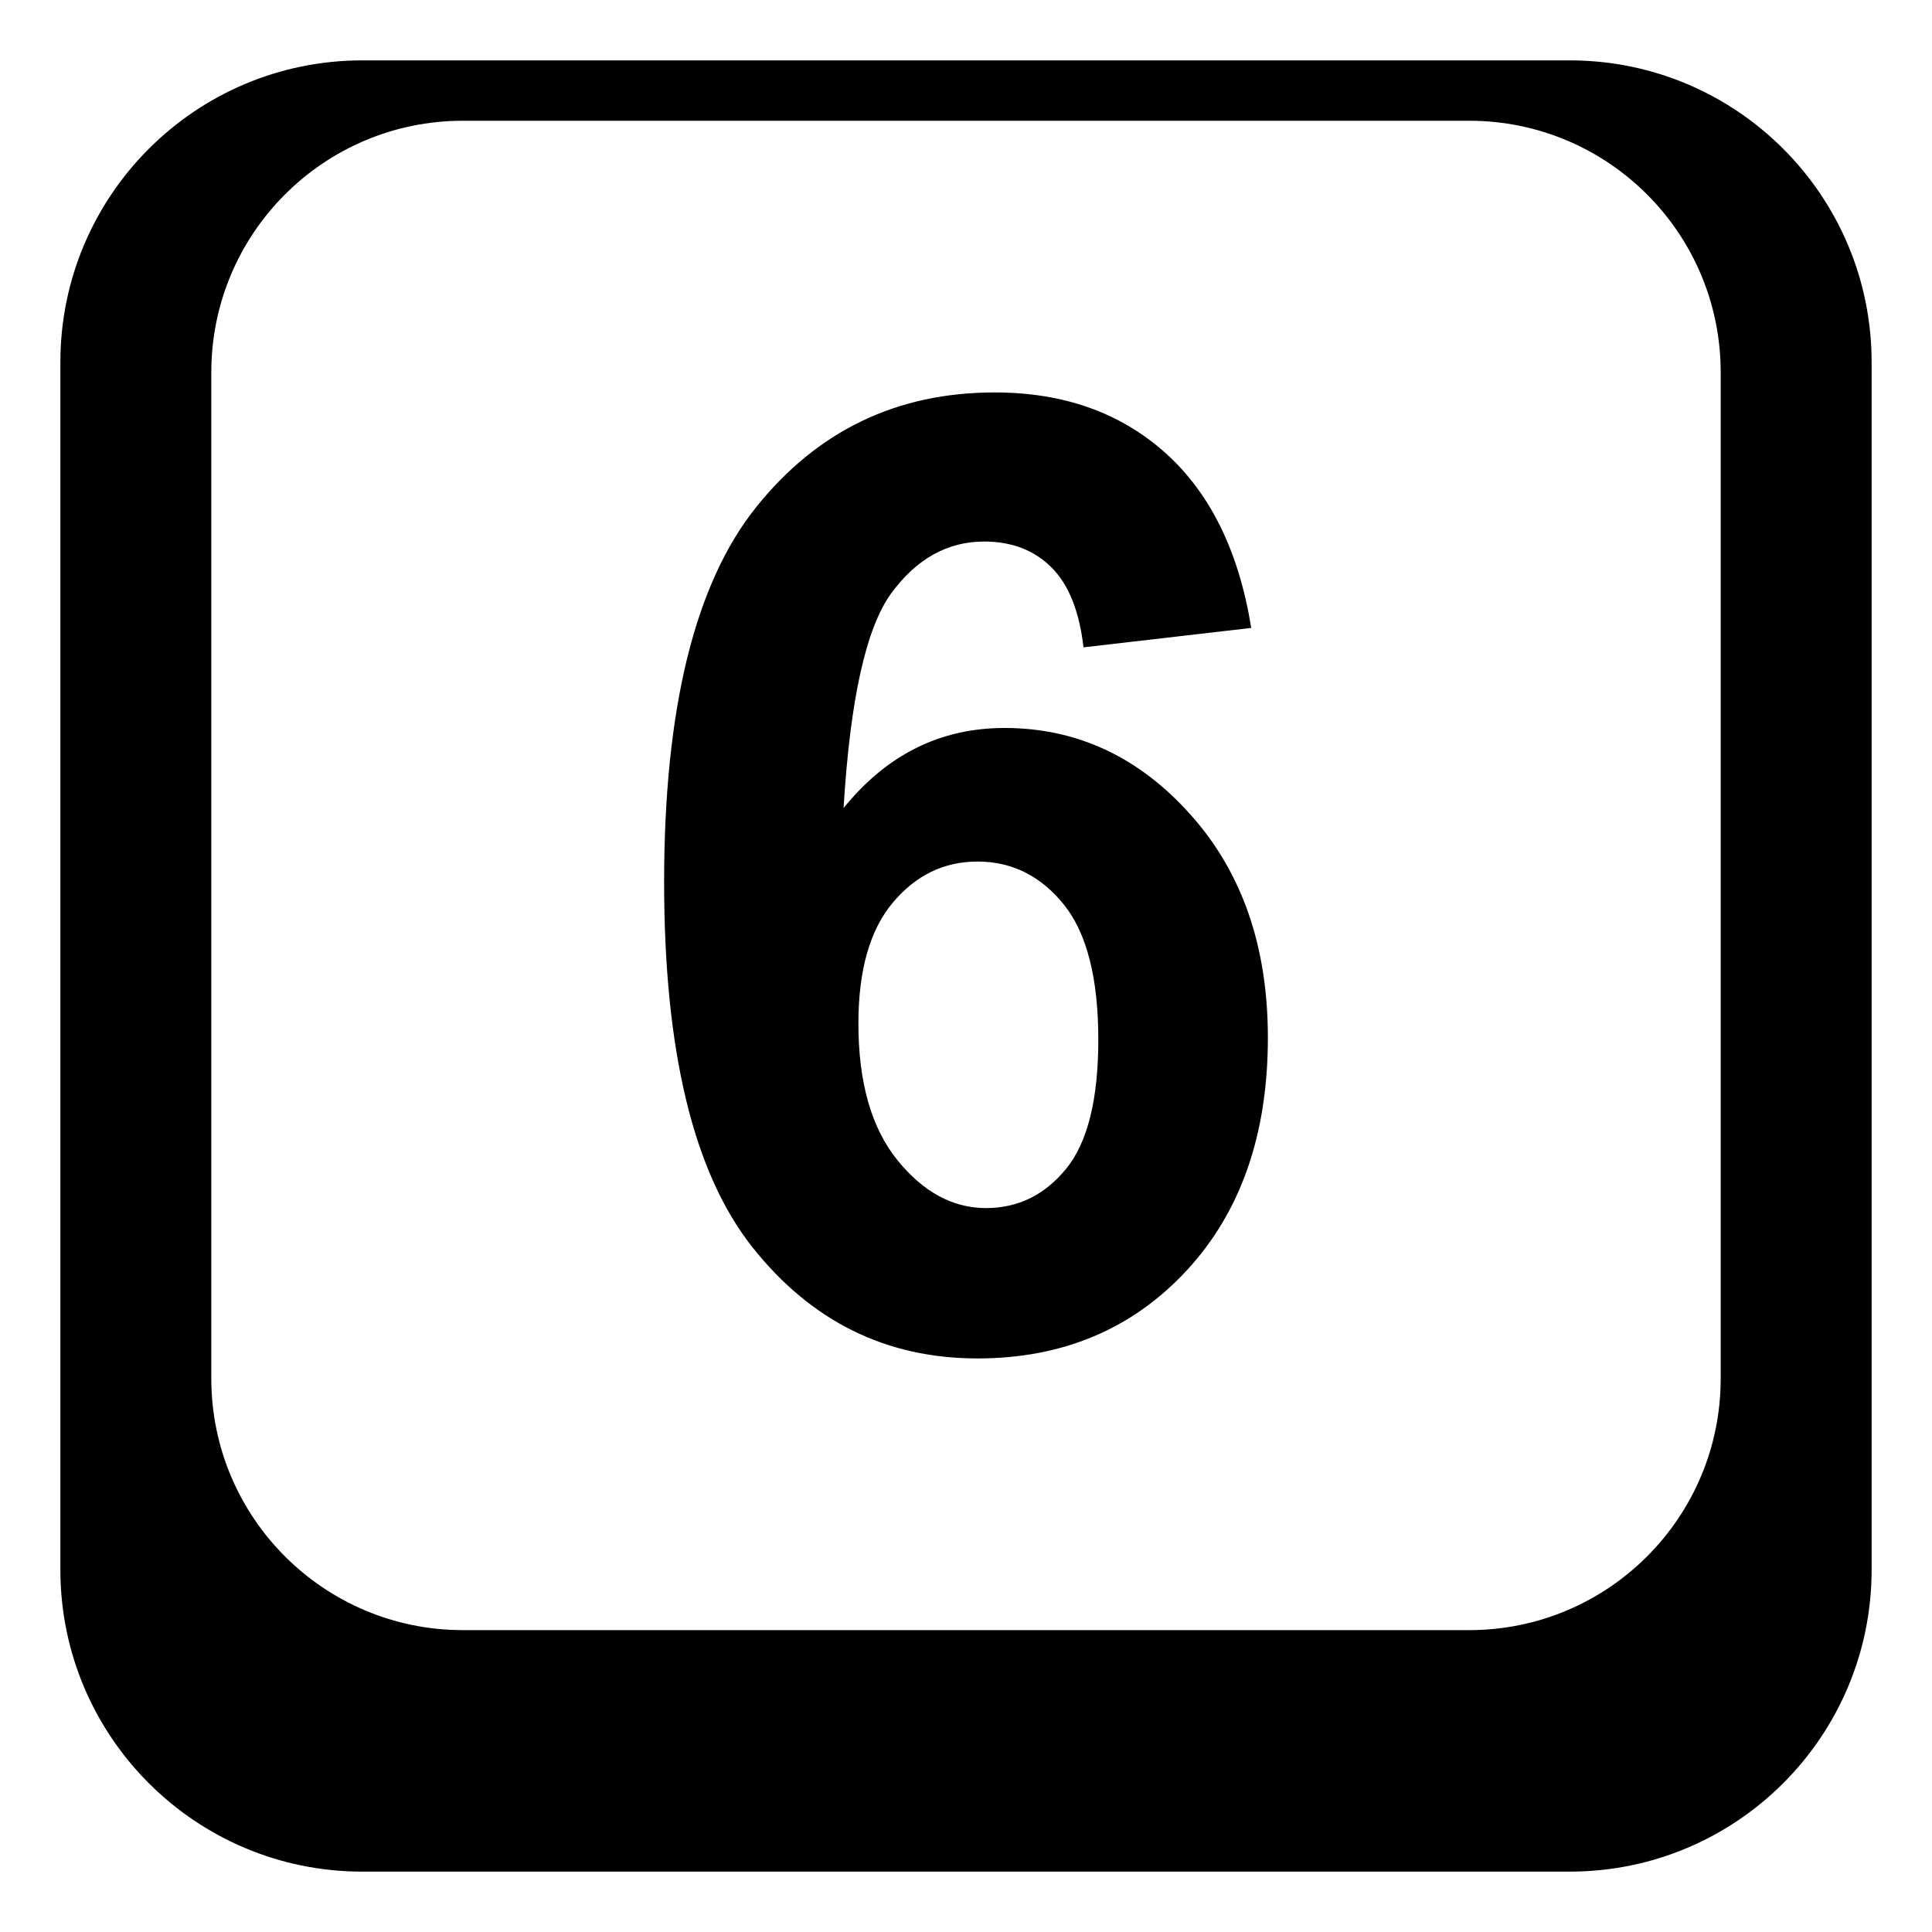
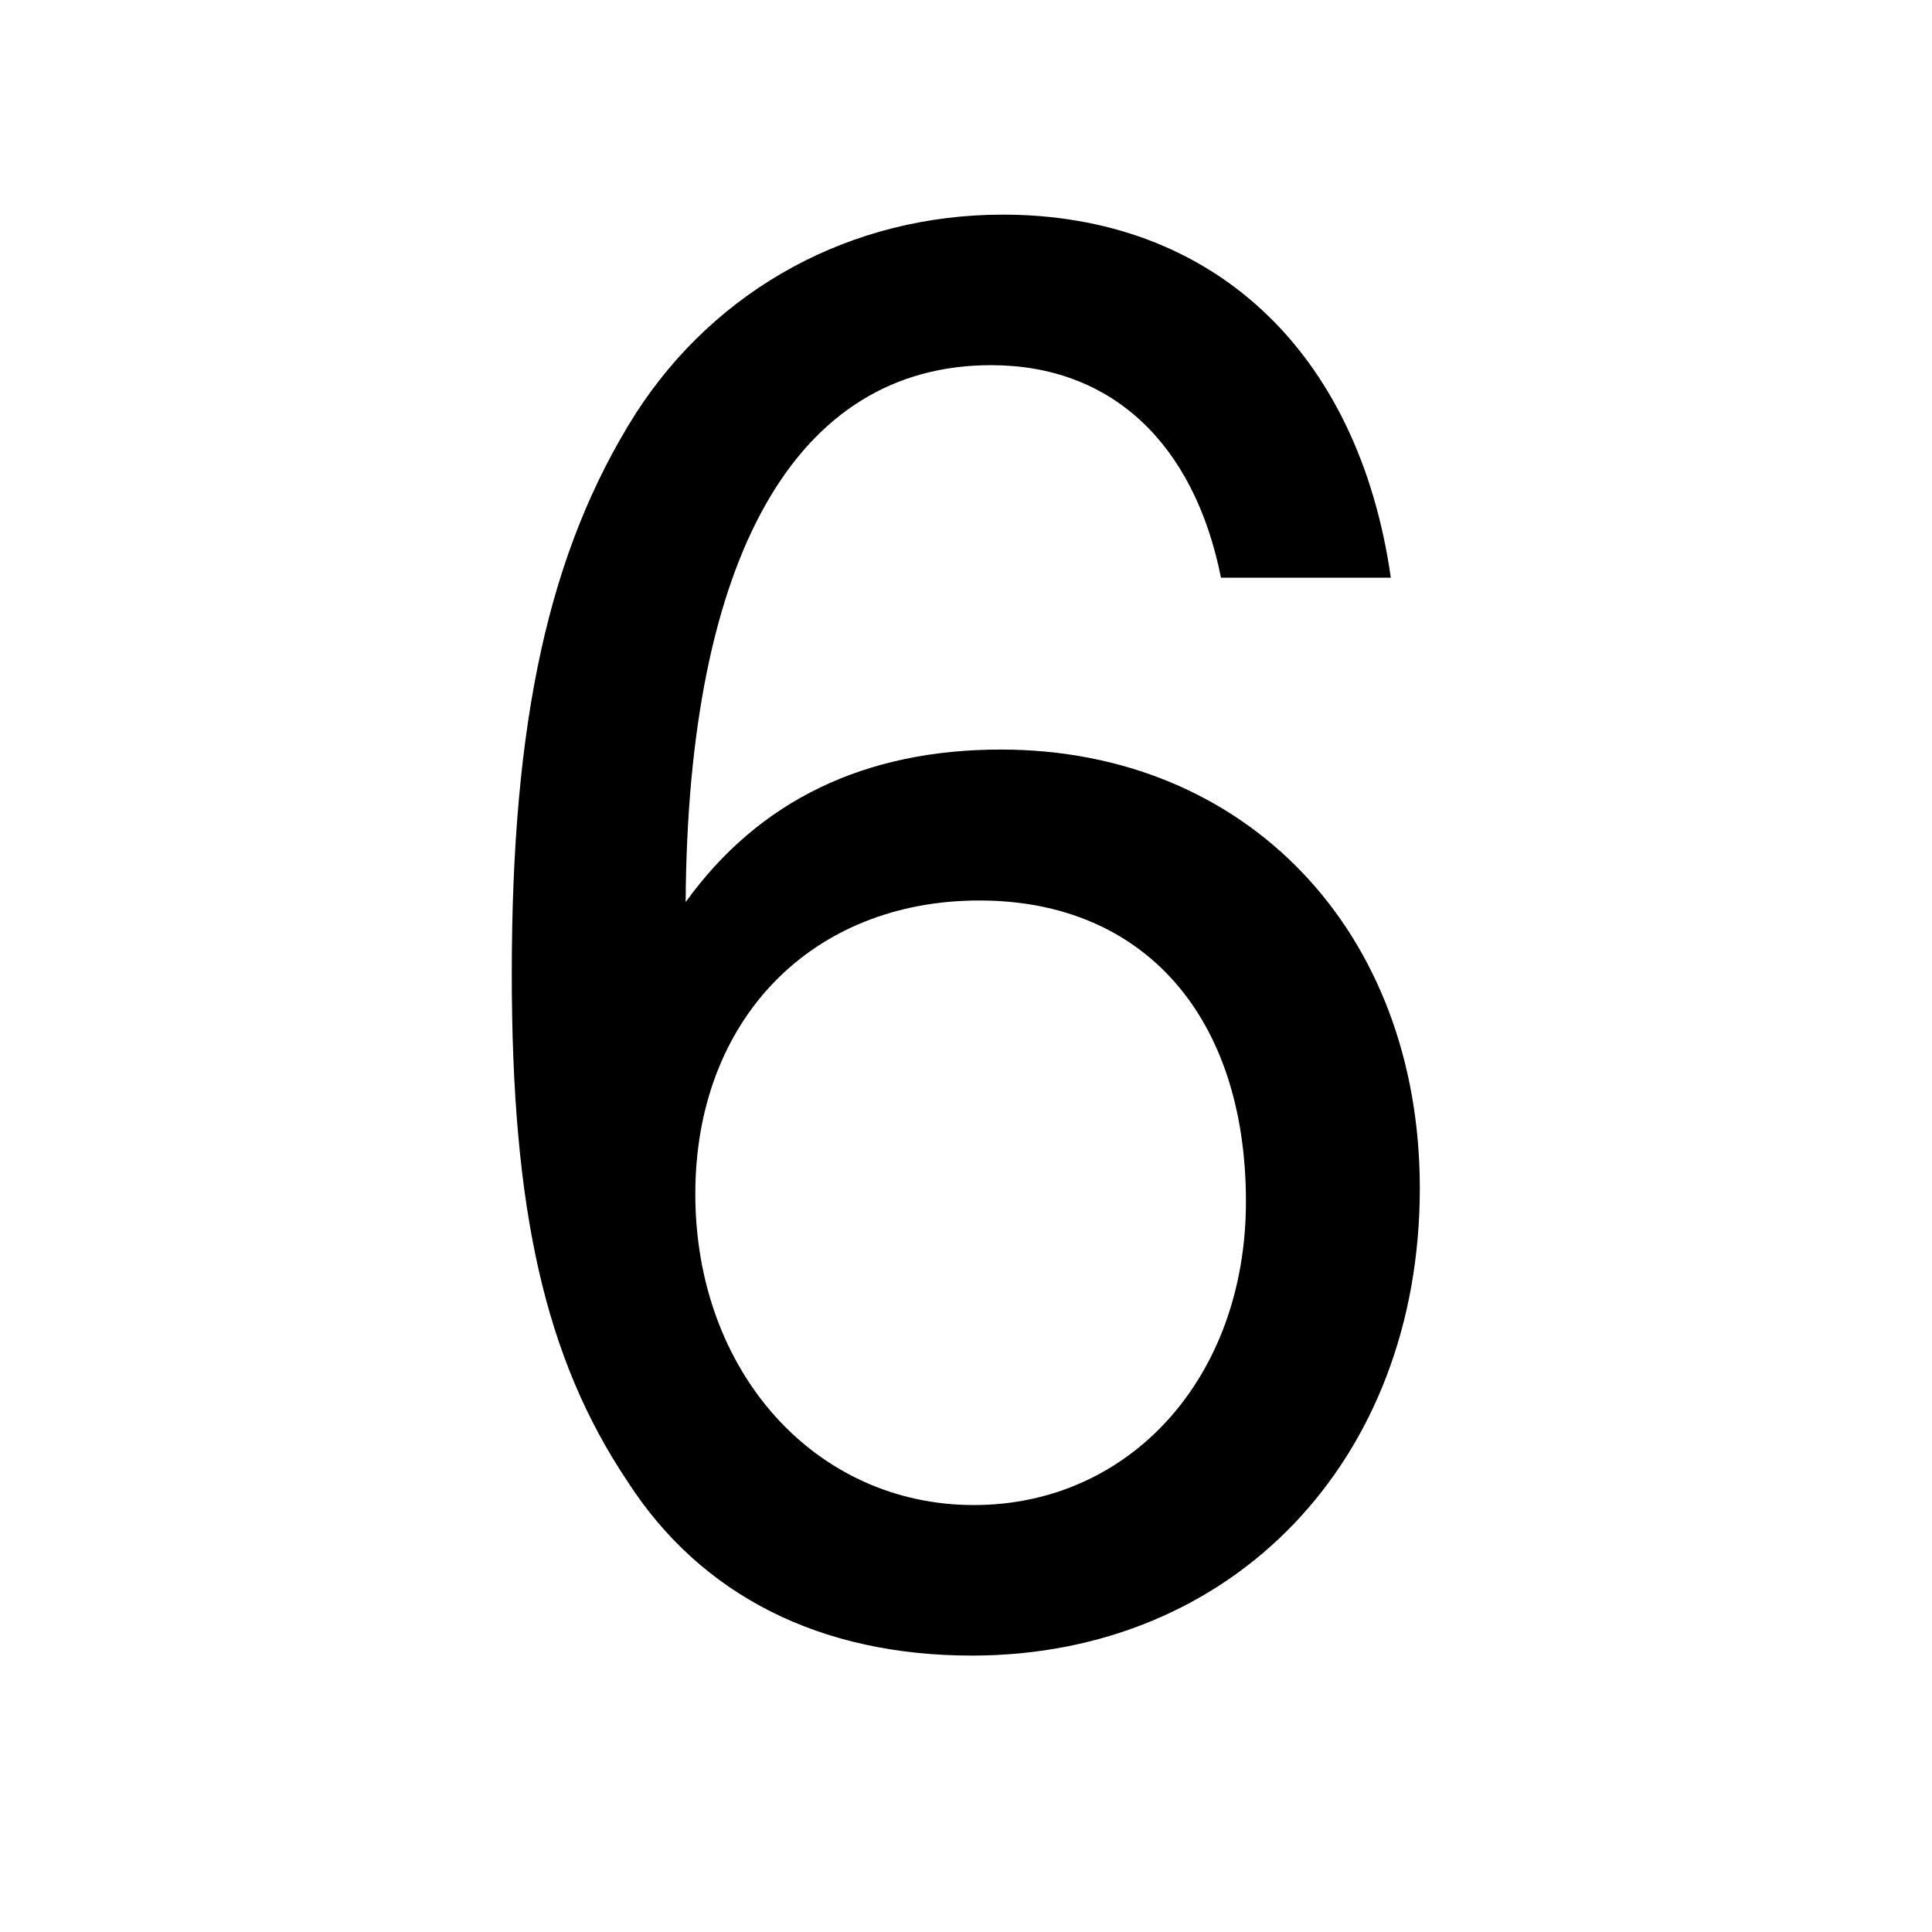
- <svg xmlns="http://www.w3.org/2000/svg" width="64px" height="64px" viewBox="0 0 64 64" aria-hidden="true" role="img" class="iconify iconify--emojione-monotone" preserveAspectRatio="xMidYMid meet">
-   <path d="M52 2H12C6.479 2 2 6.477 2 12v40c0 5.523 4.479 10 10 10h40c5.523 0 10-4.477 10-10V12c0-5.523-4.477-10-10-10zm5 43.666A8.332 8.332 0 0 1 48.668 54H15.334A8.334 8.334 0 0 1 7 45.666V12.334A8.334 8.334 0 0 1 15.334 4h33.334A8.332 8.332 0 0 1 57 12.334v33.332z" fill="currentColor" />
-   <path d="M41.449 20.801l-5.557.643c-.137-1.197-.49-2.082-1.063-2.65c-.572-.57-1.314-.855-2.227-.855c-1.213 0-2.238.57-3.074 1.709c-.838 1.141-1.365 3.514-1.584 7.121c1.43-1.77 3.207-2.654 5.332-2.654c2.396 0 4.451.957 6.158 2.867C41.146 28.891 42 31.355 42 34.375c0 3.207-.898 5.779-2.695 7.717C37.506 44.029 35.197 45 32.379 45c-3.023 0-5.51-1.23-7.457-3.688S22 34.826 22 29.225c0-5.744 1.016-9.885 3.045-12.42C27.074 14.268 29.709 13 32.951 13c2.273 0 4.156.666 5.648 1.998c1.491 1.334 2.442 3.27 2.85 5.803M28.436 33.904c0 1.953.43 3.459 1.287 4.521s1.838 1.594 2.941 1.594c1.063 0 1.947-.436 2.656-1.305c.707-.869 1.063-2.295 1.063-4.275c0-2.039-.381-3.529-1.145-4.479c-.764-.945-1.715-1.42-2.859-1.42c-1.104 0-2.037.451-2.799 1.355c-.764.906-1.144 2.244-1.144 4.009" fill="currentColor" />
+ <svg xmlns="http://www.w3.org/2000/svg" width="100%" height="100%" viewBox="0 0 75 75" preserveAspectRatio="xMinYMid meet">
+   <text x="50%" y="50%" text-anchor="middle" dominant-baseline="middle" font-size="75" fill="black" font-family="Helvetica">6</text>
</svg>
